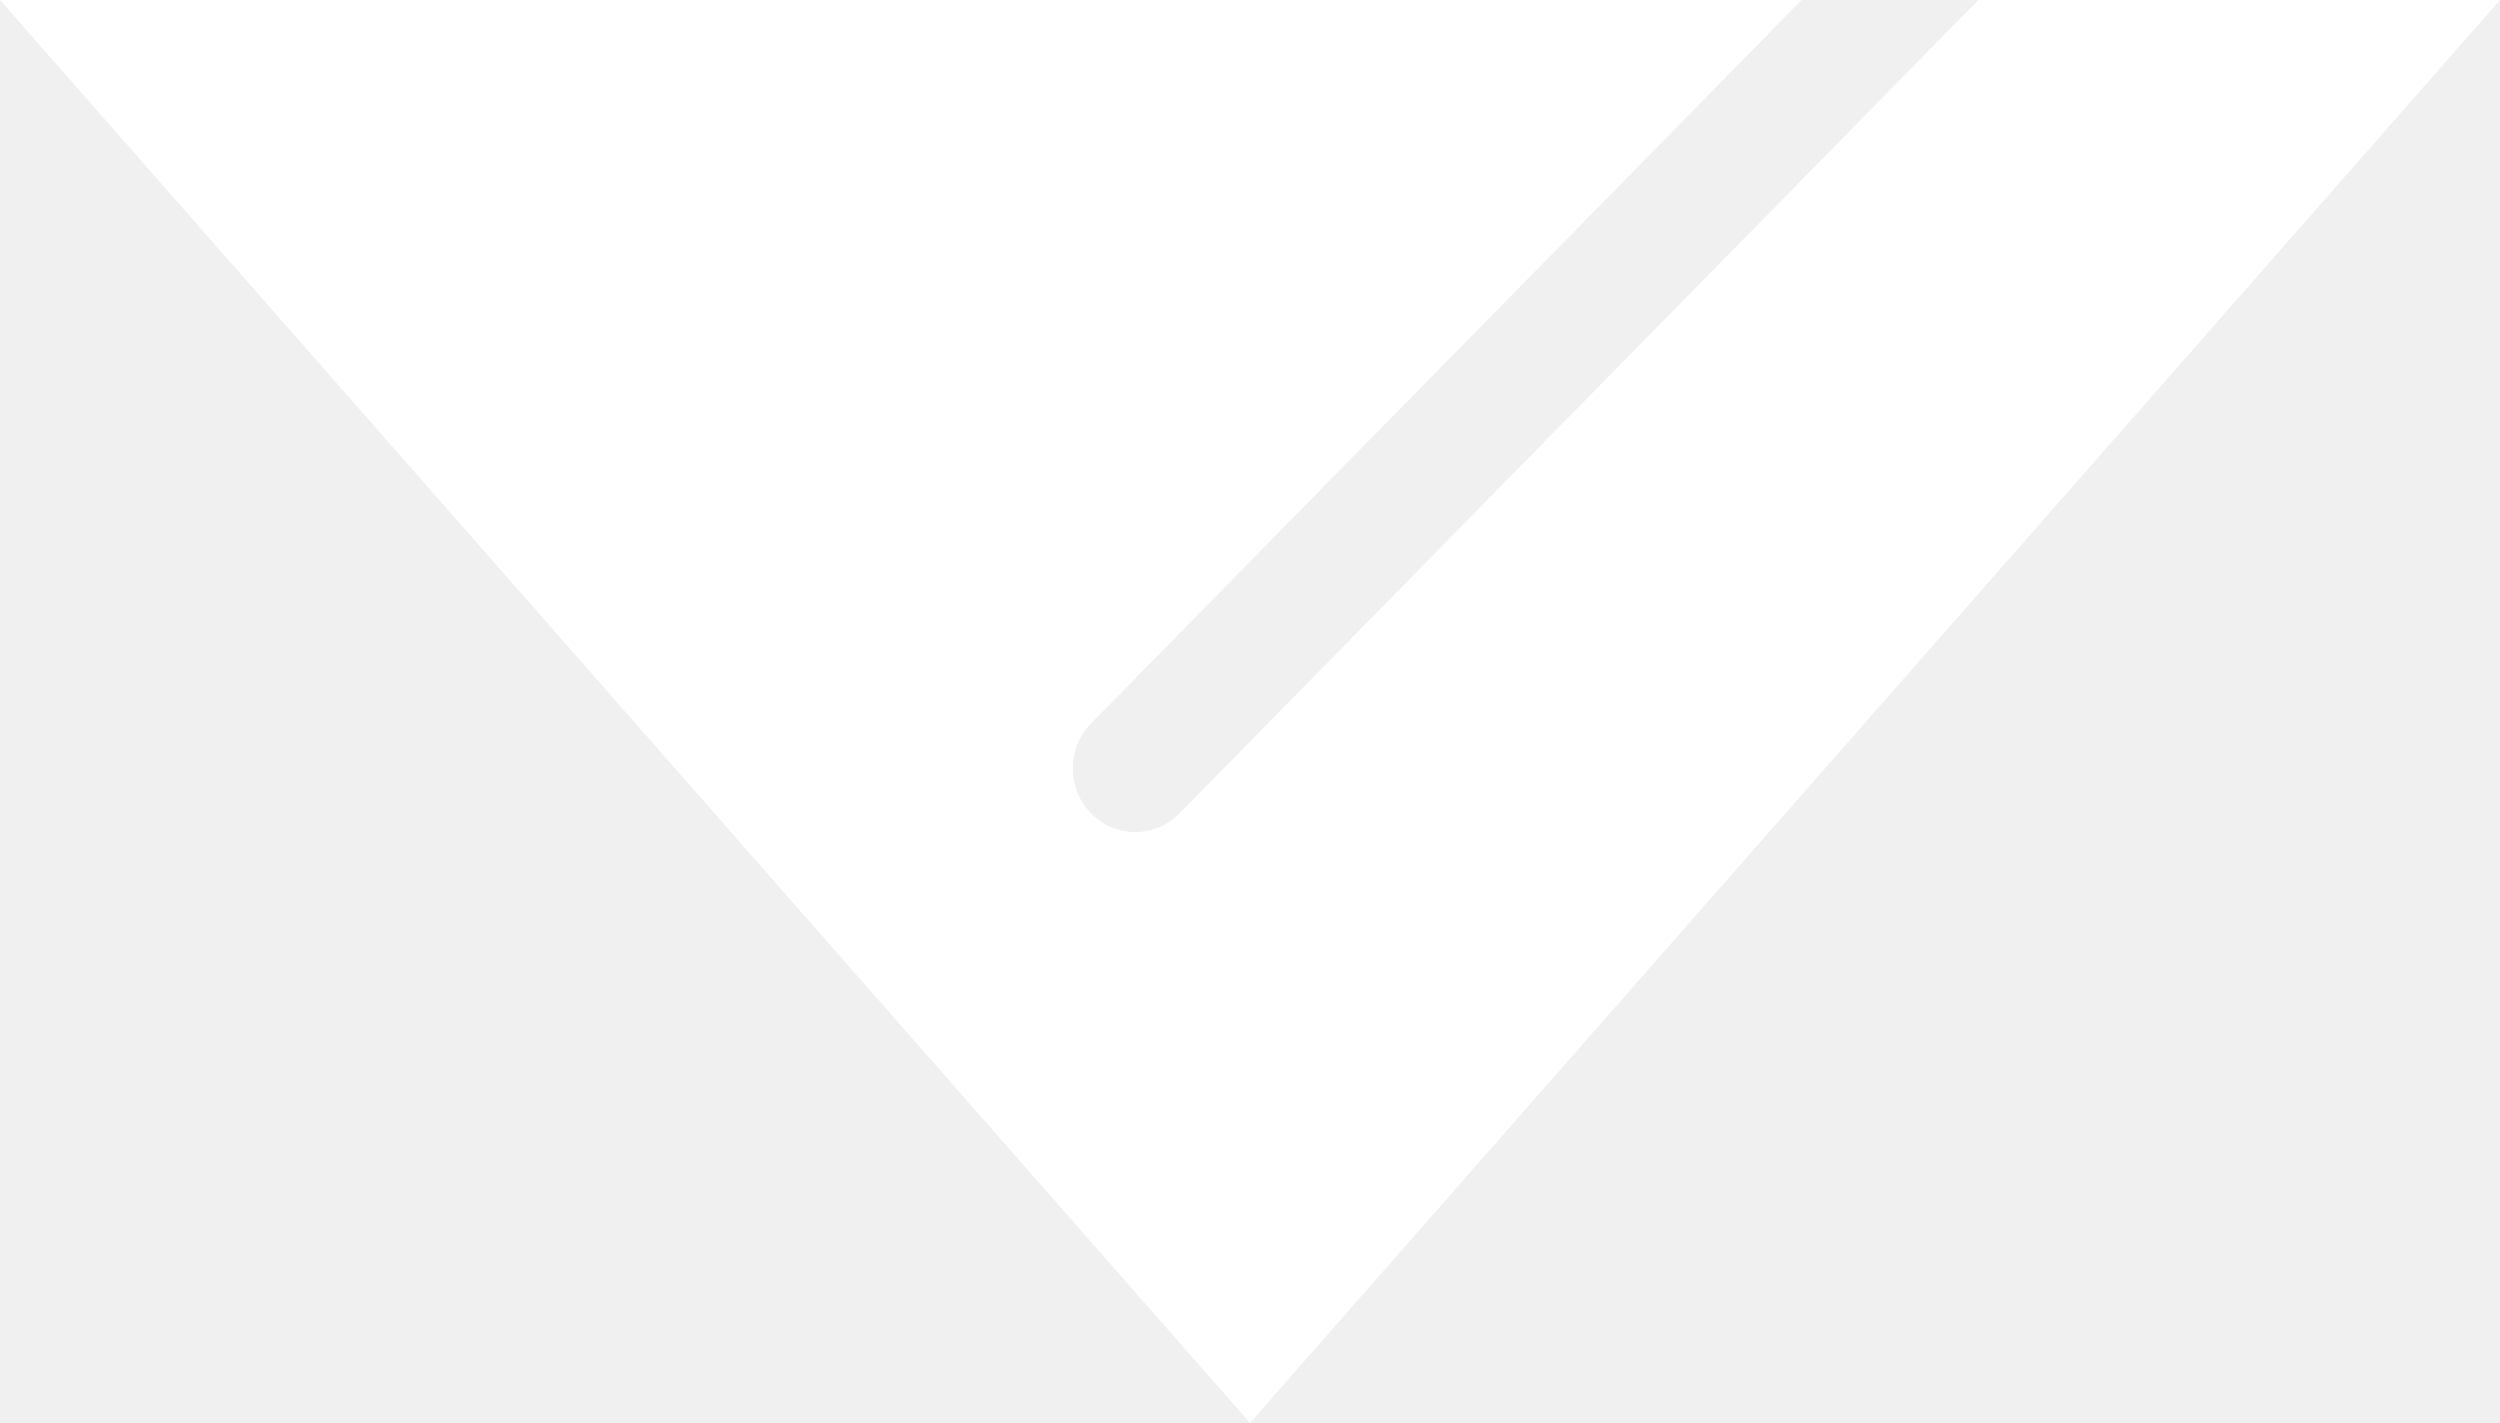
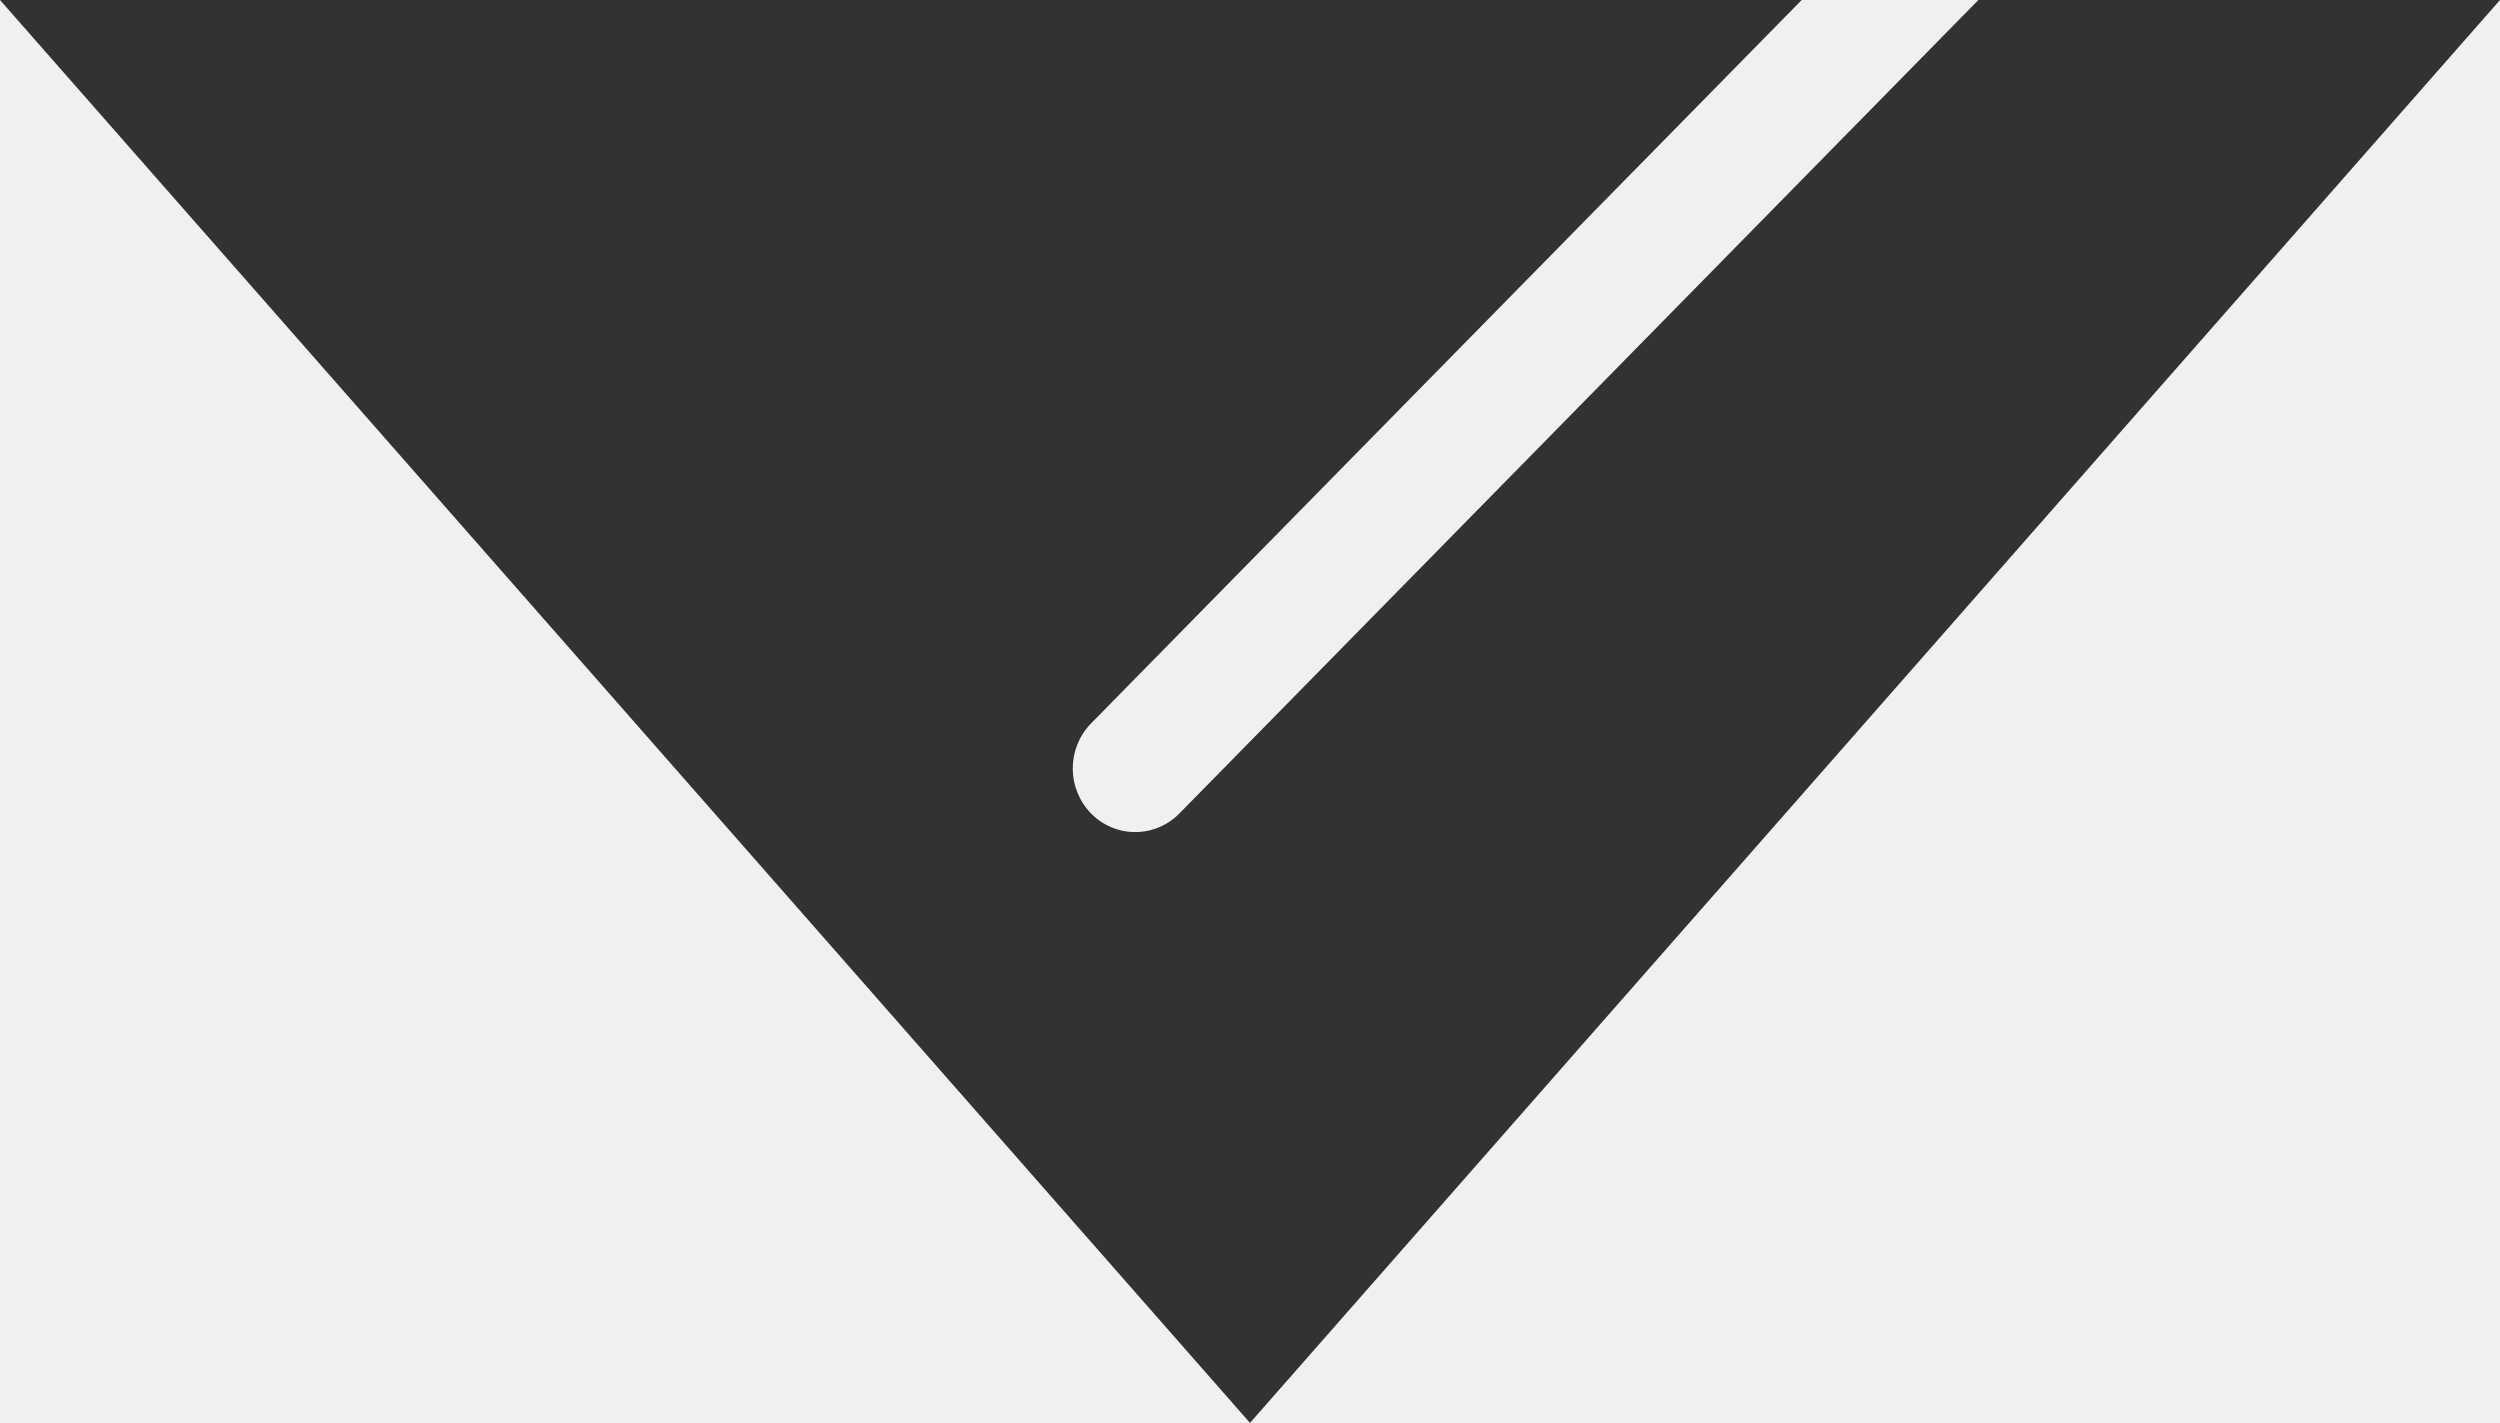
<svg xmlns="http://www.w3.org/2000/svg" id="Layer_1" data-name="Layer 1" viewBox="0 0 236.86 134.81">
-   <path d="M118.43,134.81,236.86,0H187.44l-75.7,77.07a5.85,5.85,0,0,1-8.37,0,6.117,6.117,0,0,1,0-8.531L170.7,0H0Z" fill="#fff" />
+   <path d="M118.43,134.81,236.86,0H187.44l-75.7,77.07a5.85,5.85,0,0,1-8.37,0,6.117,6.117,0,0,1,0-8.531L170.7,0H0Z" fill="#323232" />
</svg>
